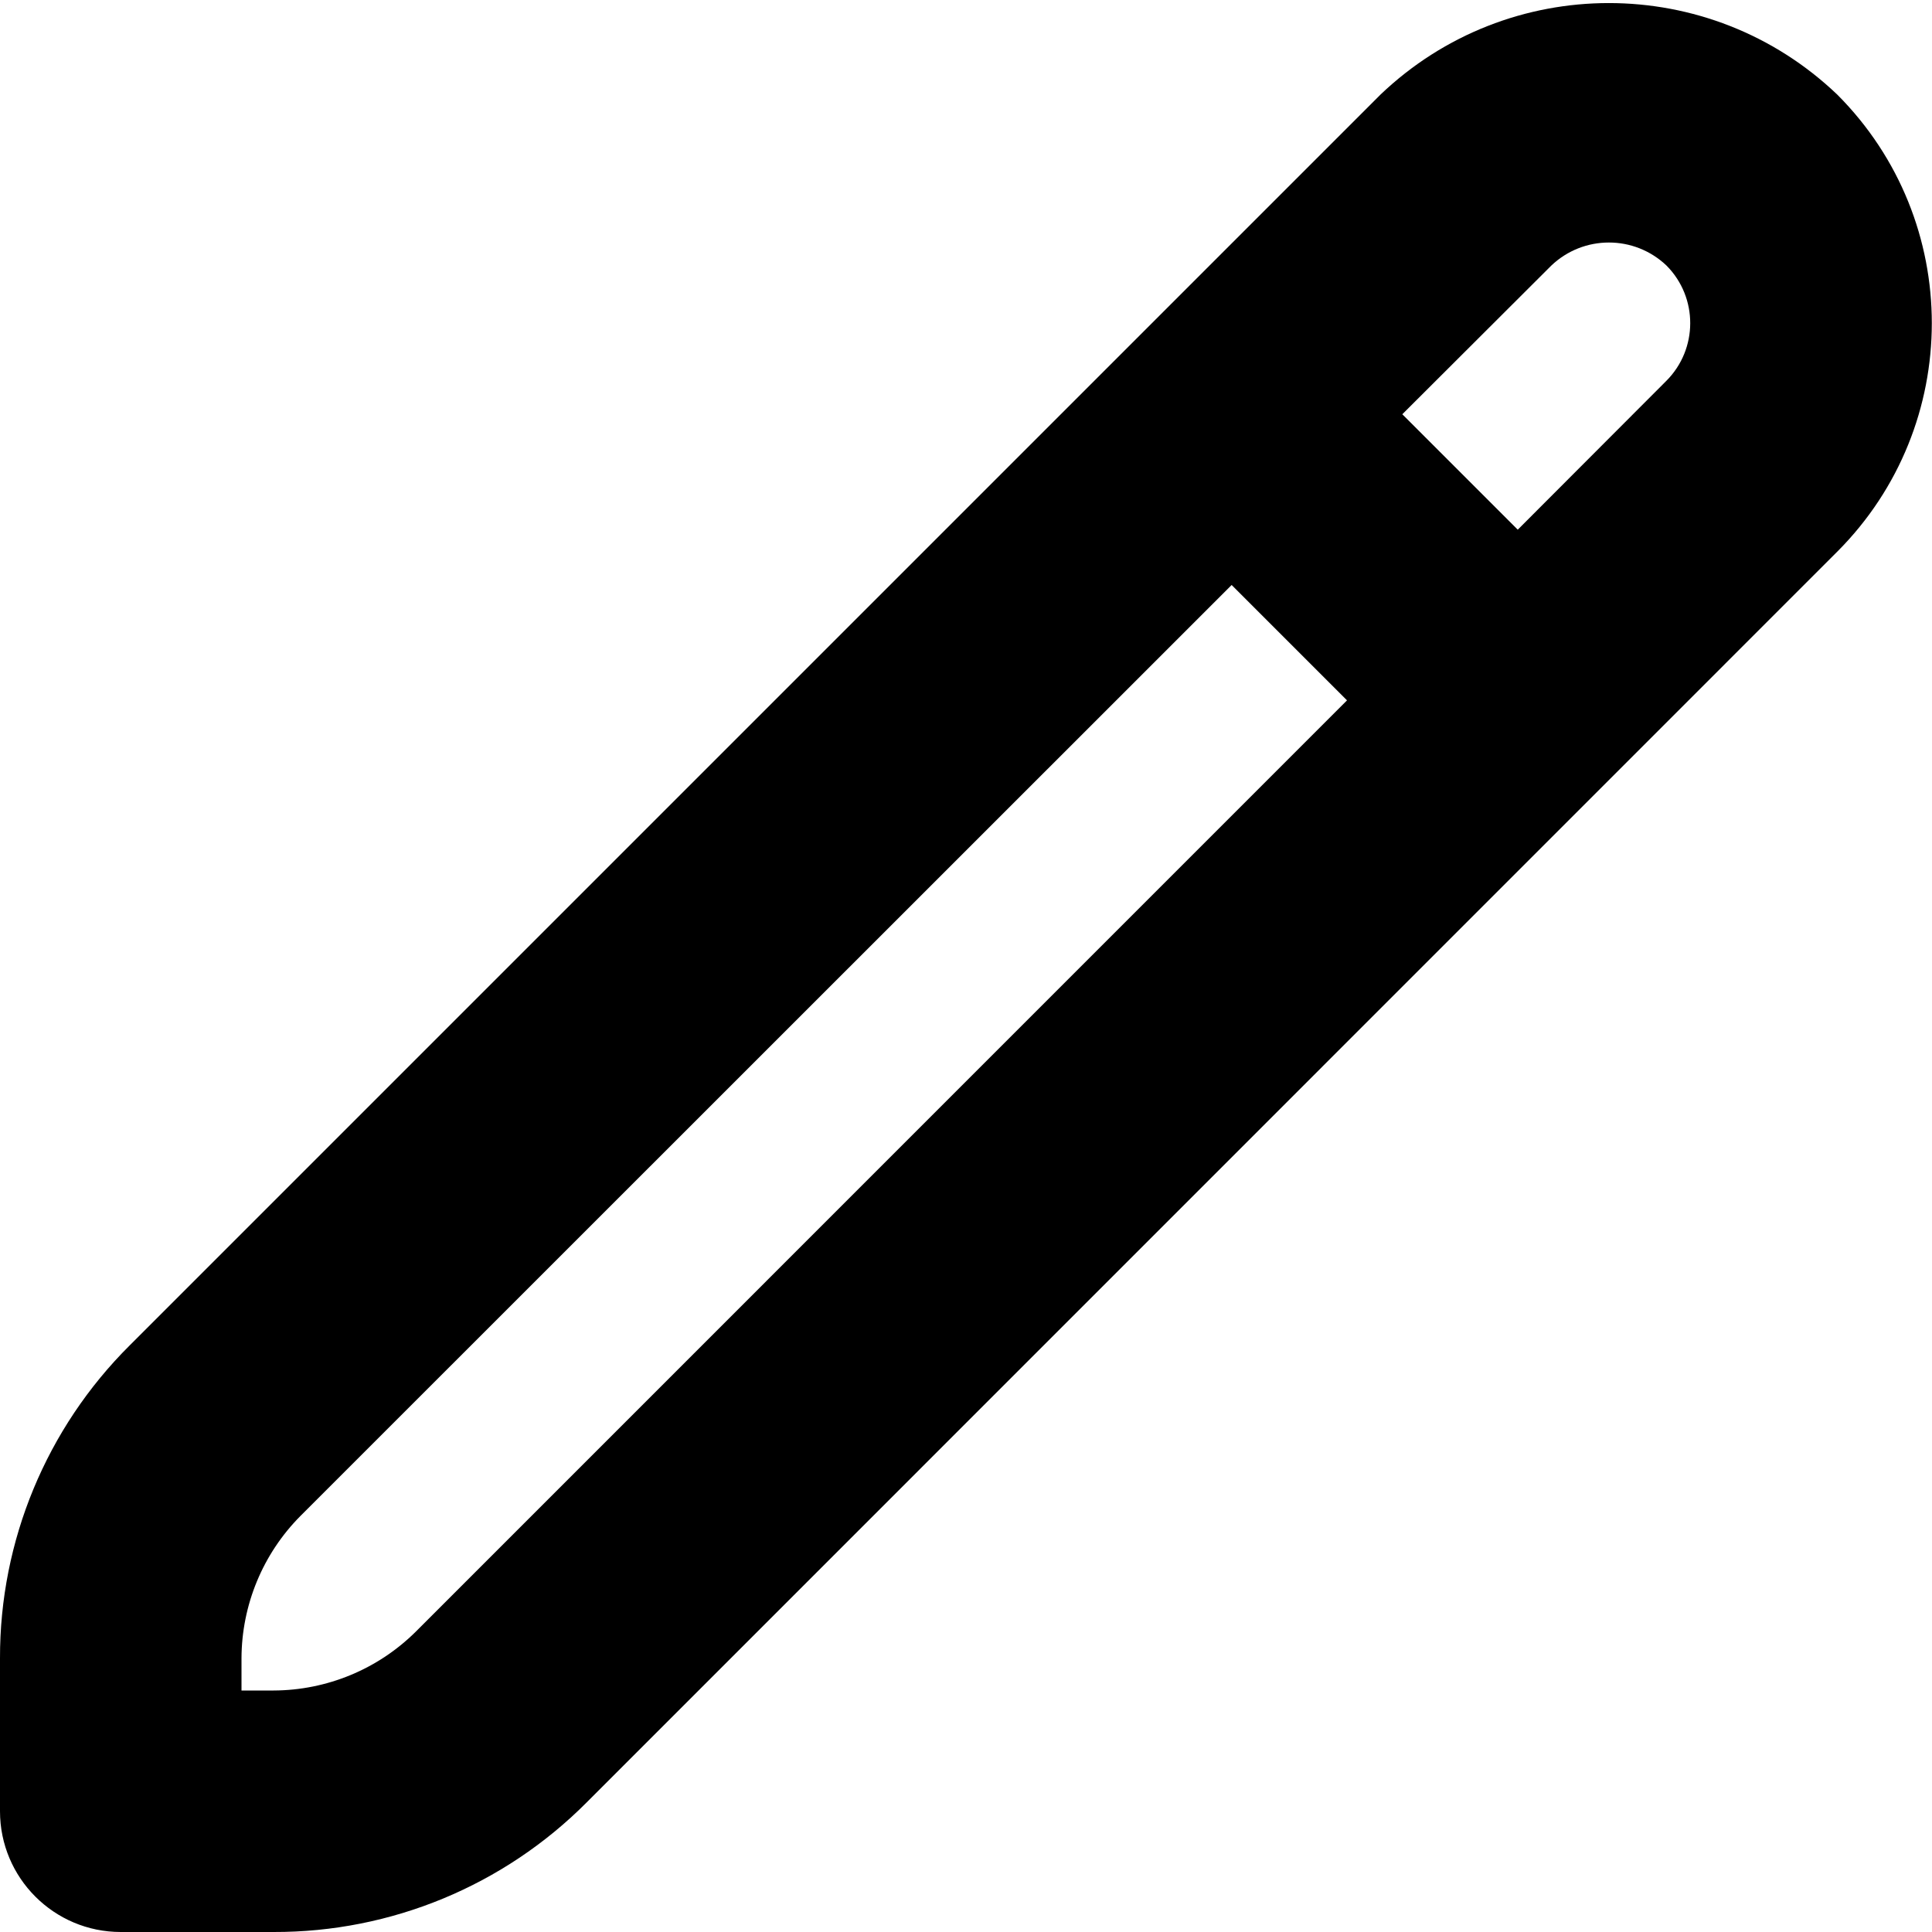
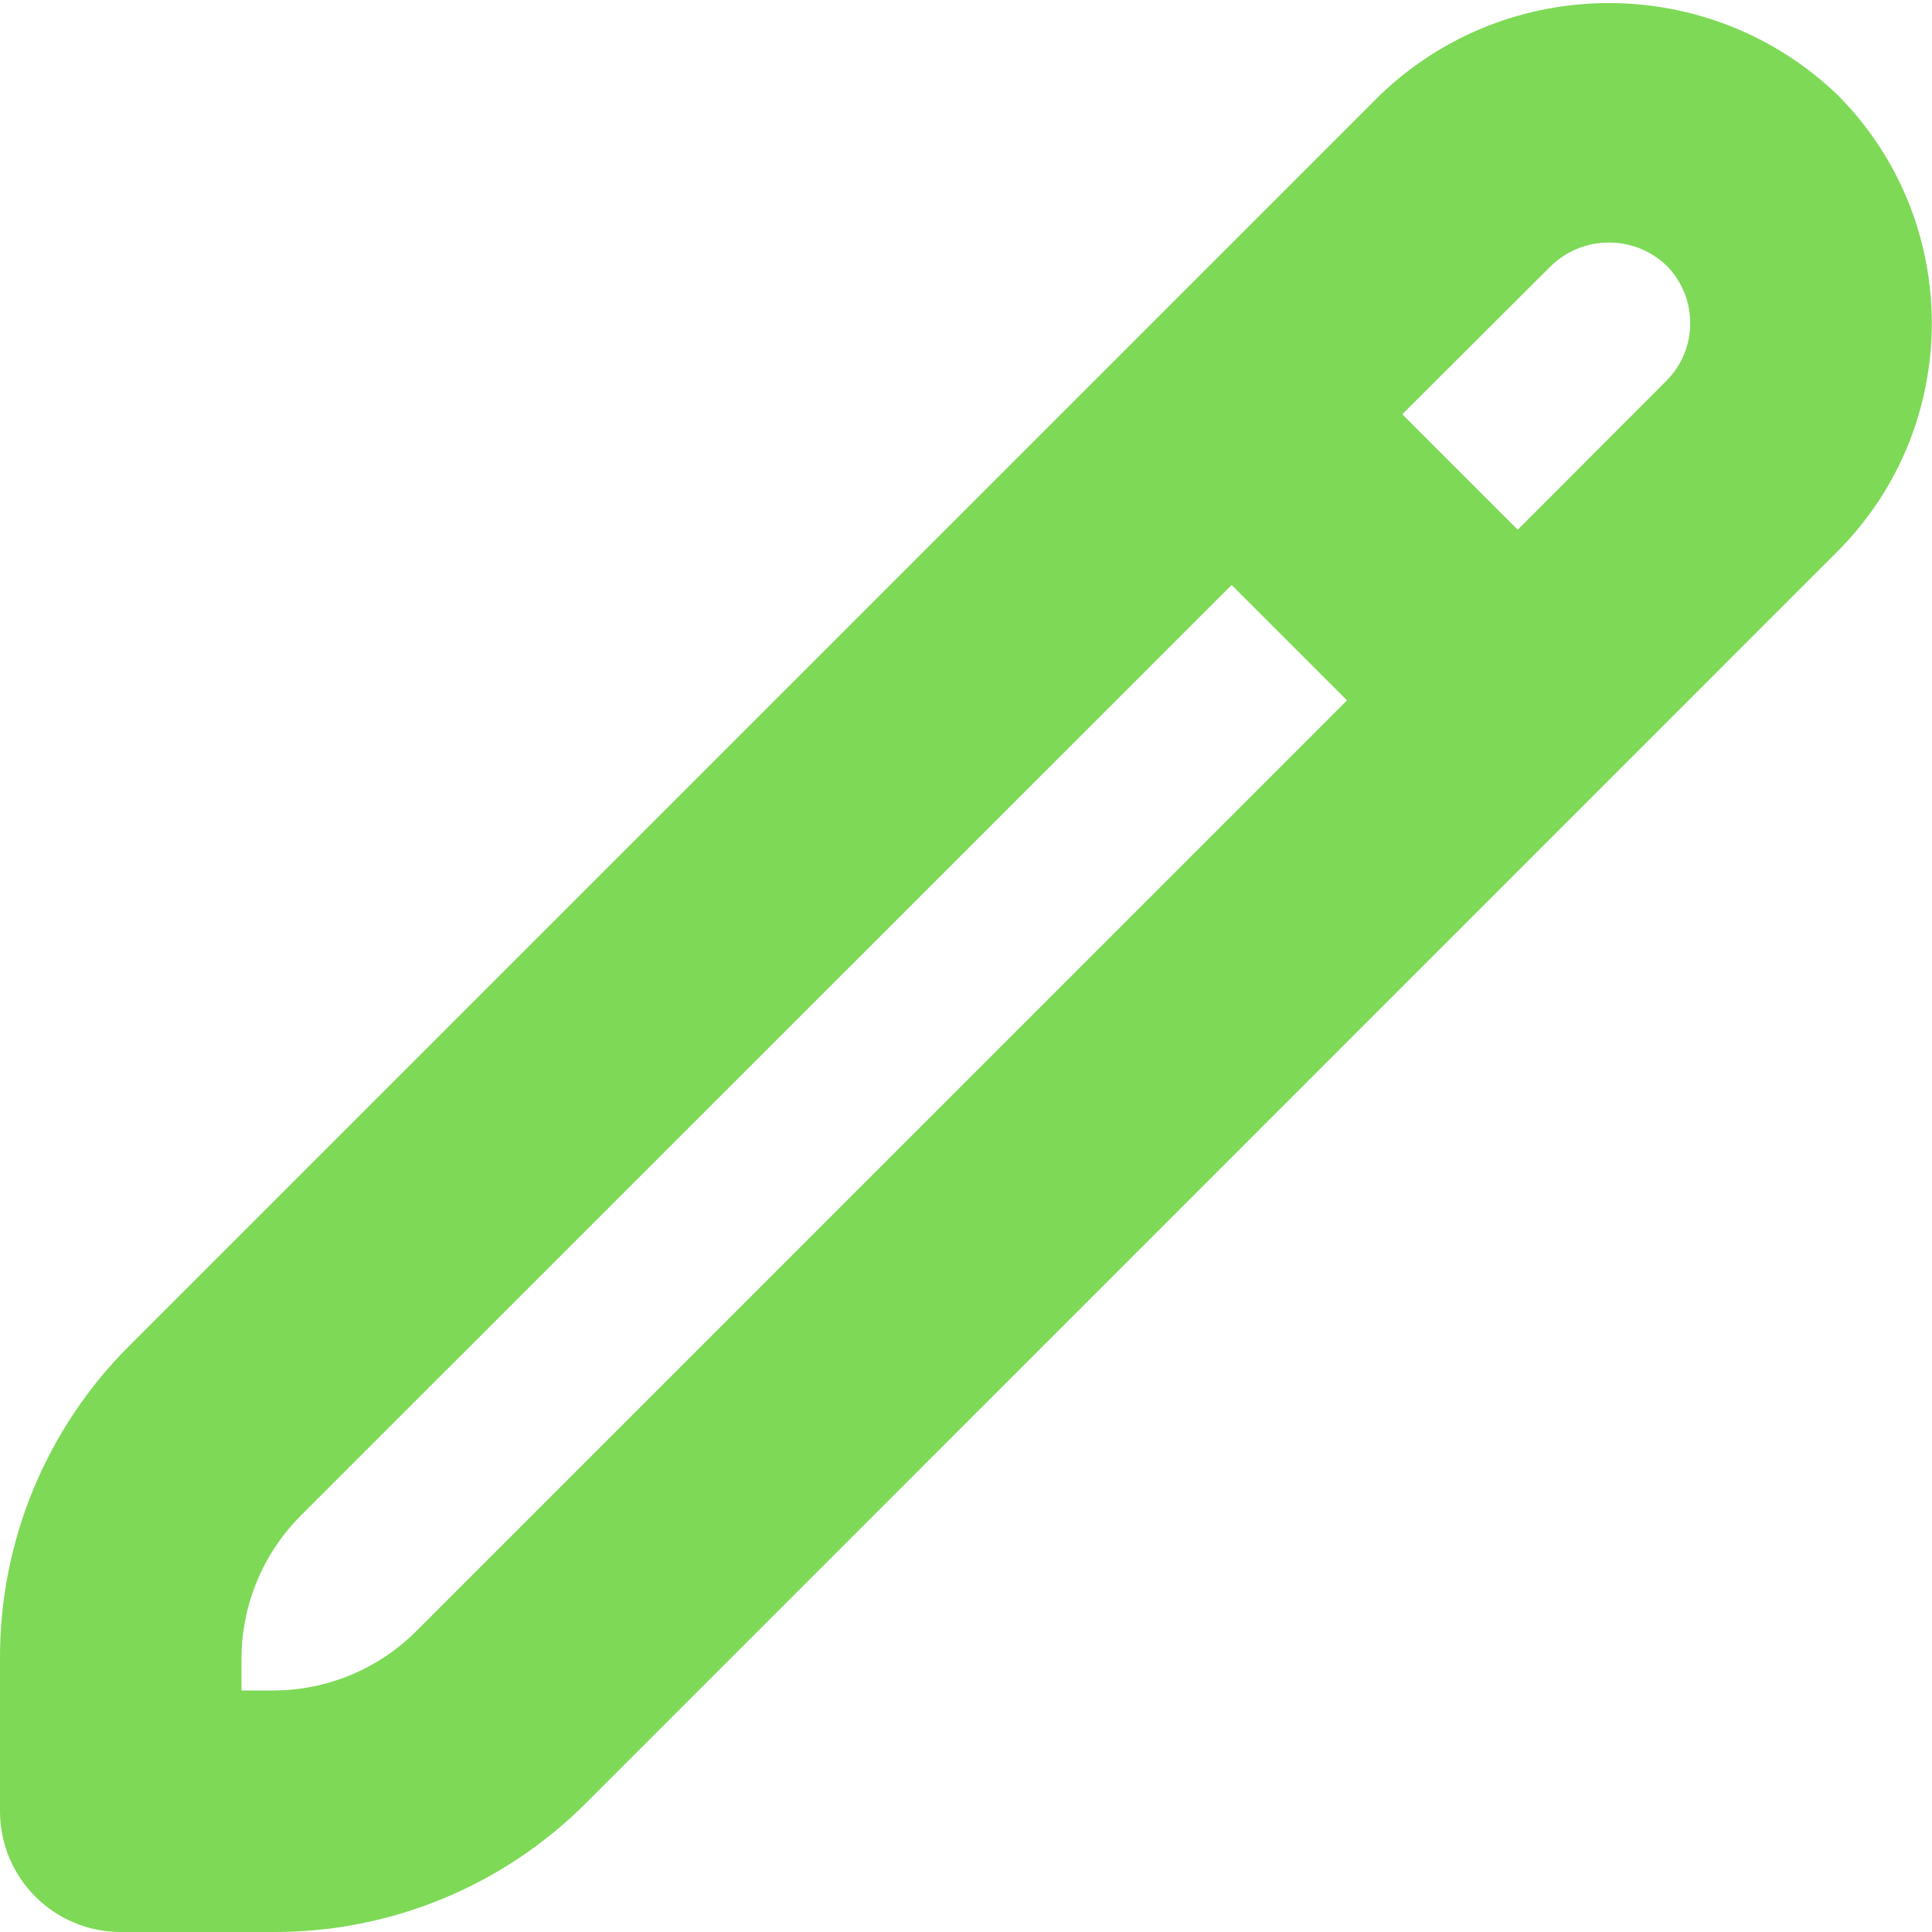
- <svg xmlns="http://www.w3.org/2000/svg" id="Bold" viewBox="0 0 24 24" width="512" height="512">
+ <svg xmlns="http://www.w3.org/2000/svg" fill="#7ed957" id="Bold" viewBox="0 0 24 24" width="512" height="512">
  <path d="M22.824,1.176a4.108,4.108,0,0,0-5.676,0L1.611,16.713A5.464,5.464,0,0,0,0,20.6v1.9A1.5,1.5,0,0,0,1.5,24H3.4a5.464,5.464,0,0,0,3.889-1.611L22.824,6.852A4.018,4.018,0,0,0,22.824,1.176ZM5.166,20.268A2.519,2.519,0,0,1,3.4,21H3v-.4a2.52,2.52,0,0,1,.732-1.768L15.3,7.267,16.733,8.7ZM20.7,4.731,18.854,6.58,17.42,5.146,19.27,3.3a1.037,1.037,0,0,1,1.433,0A1.015,1.015,0,0,1,20.7,4.731Z" />
</svg>
